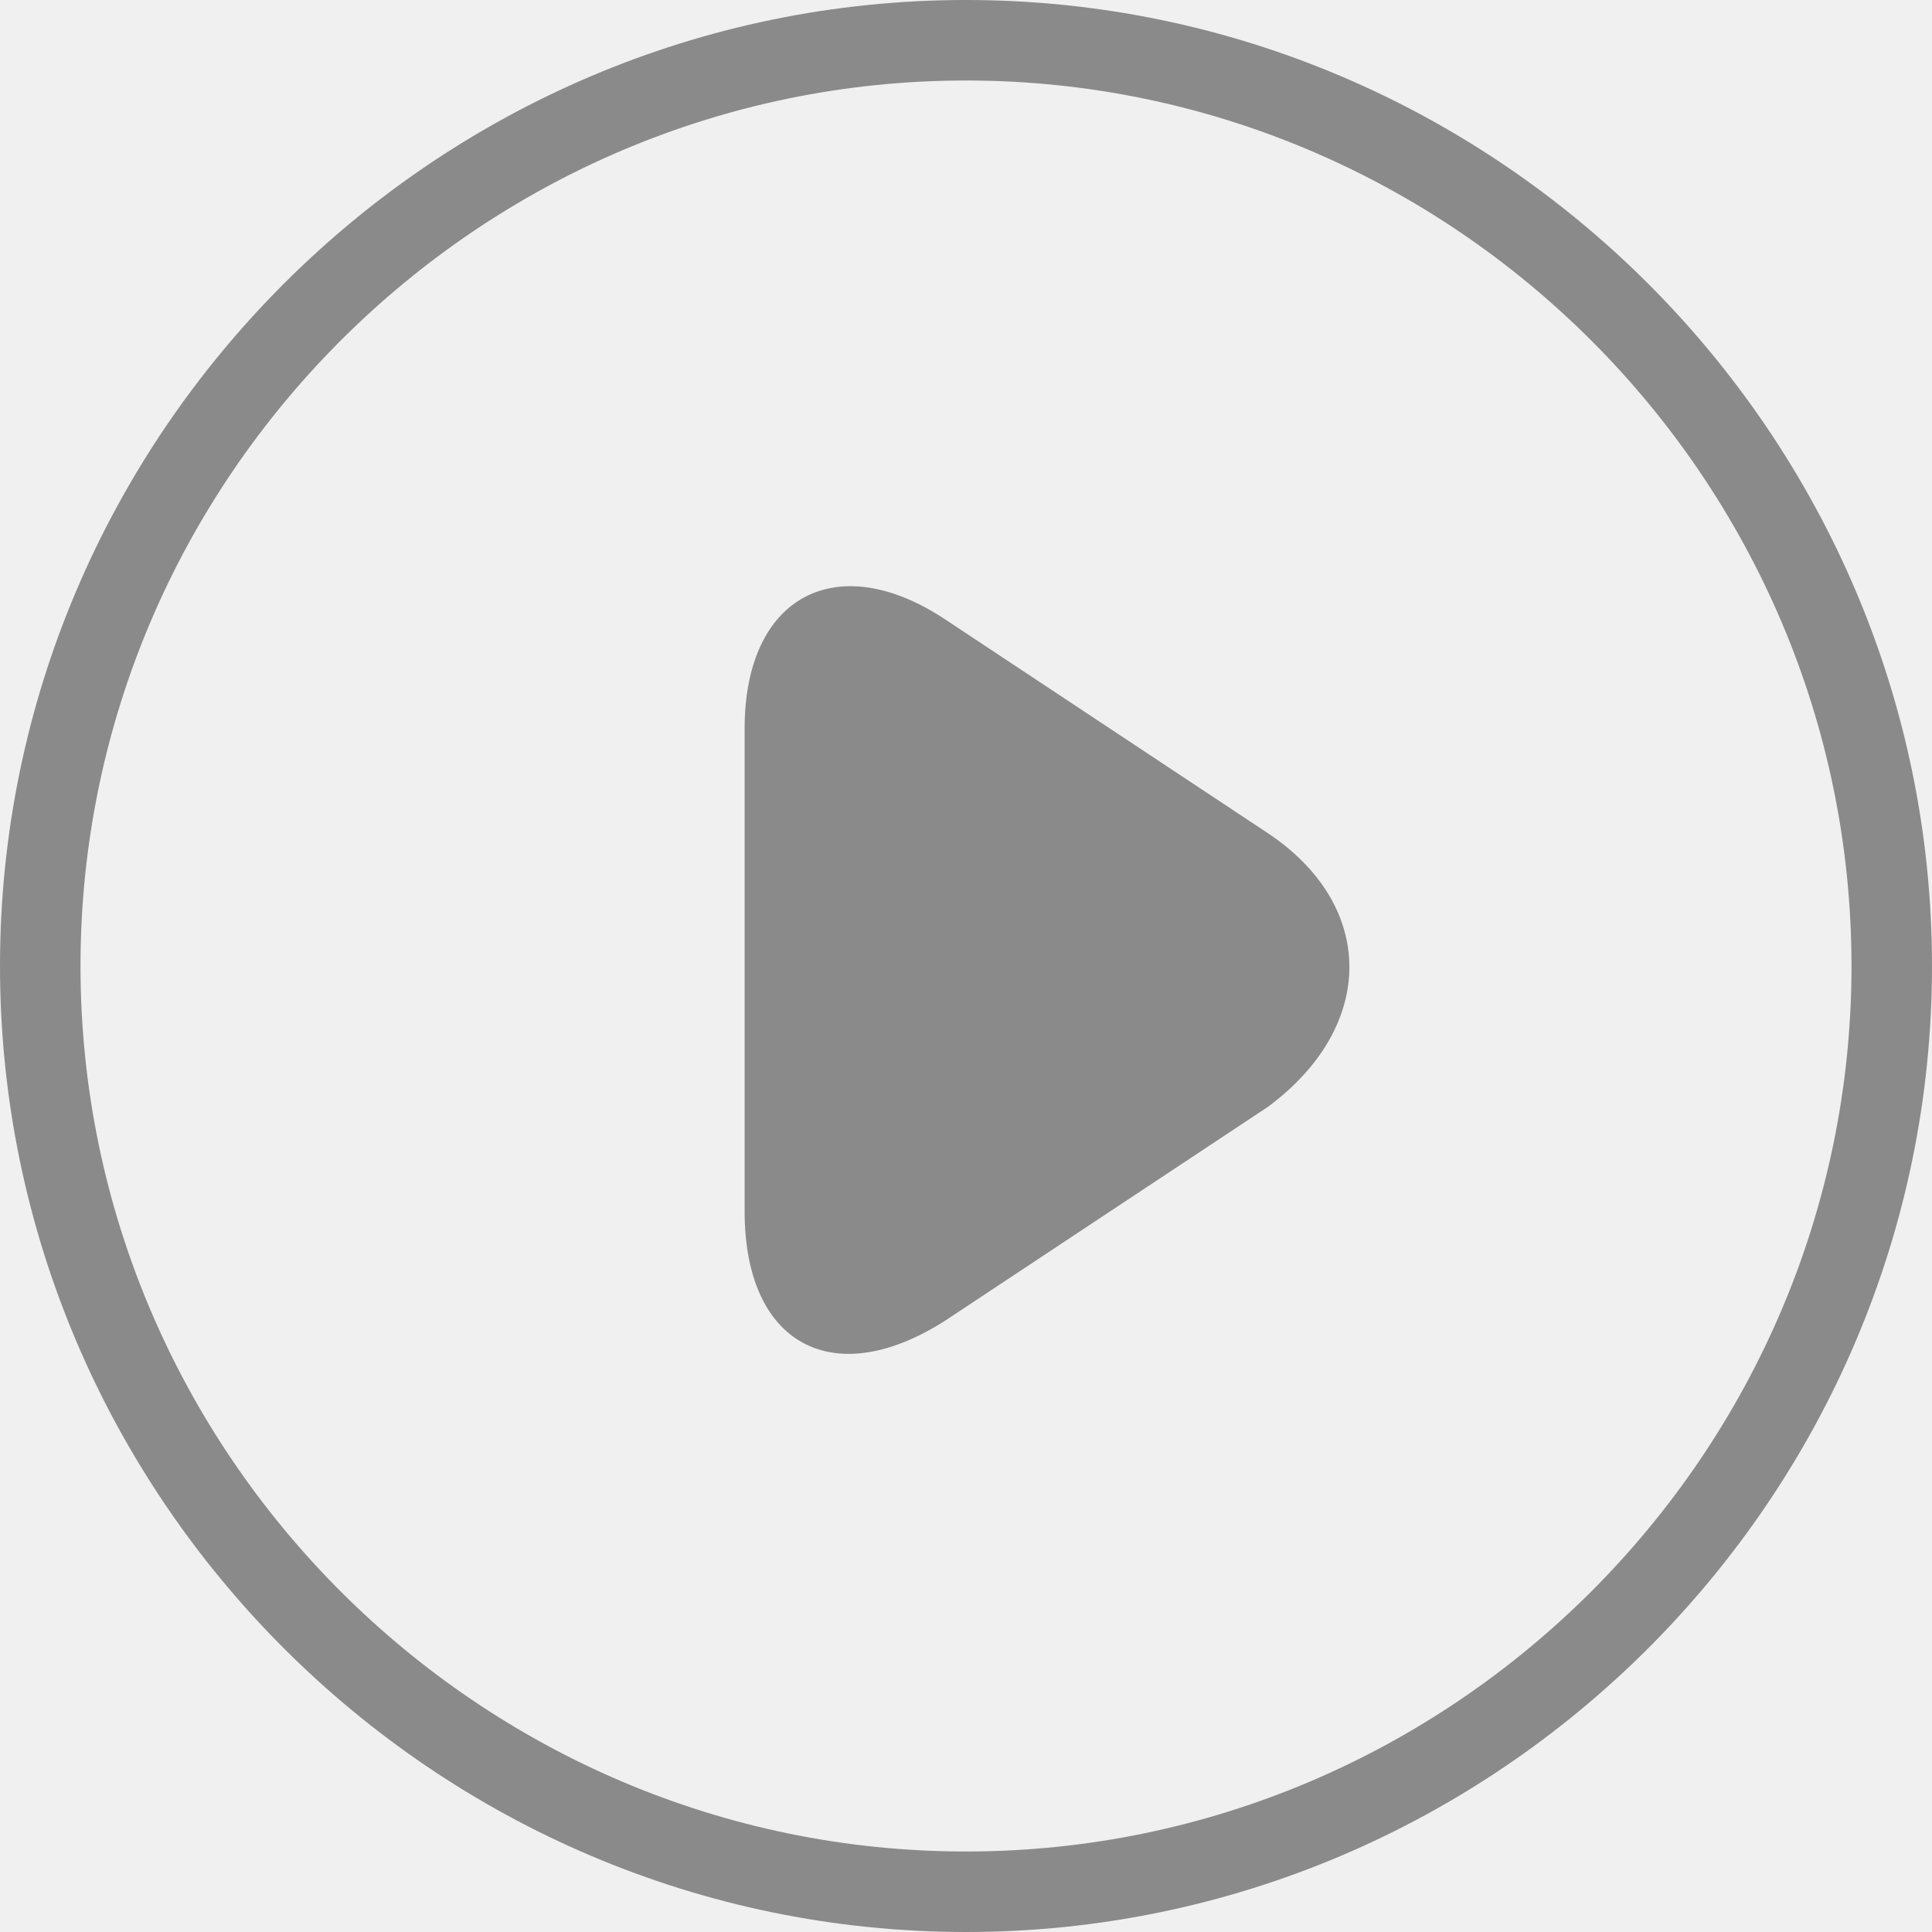
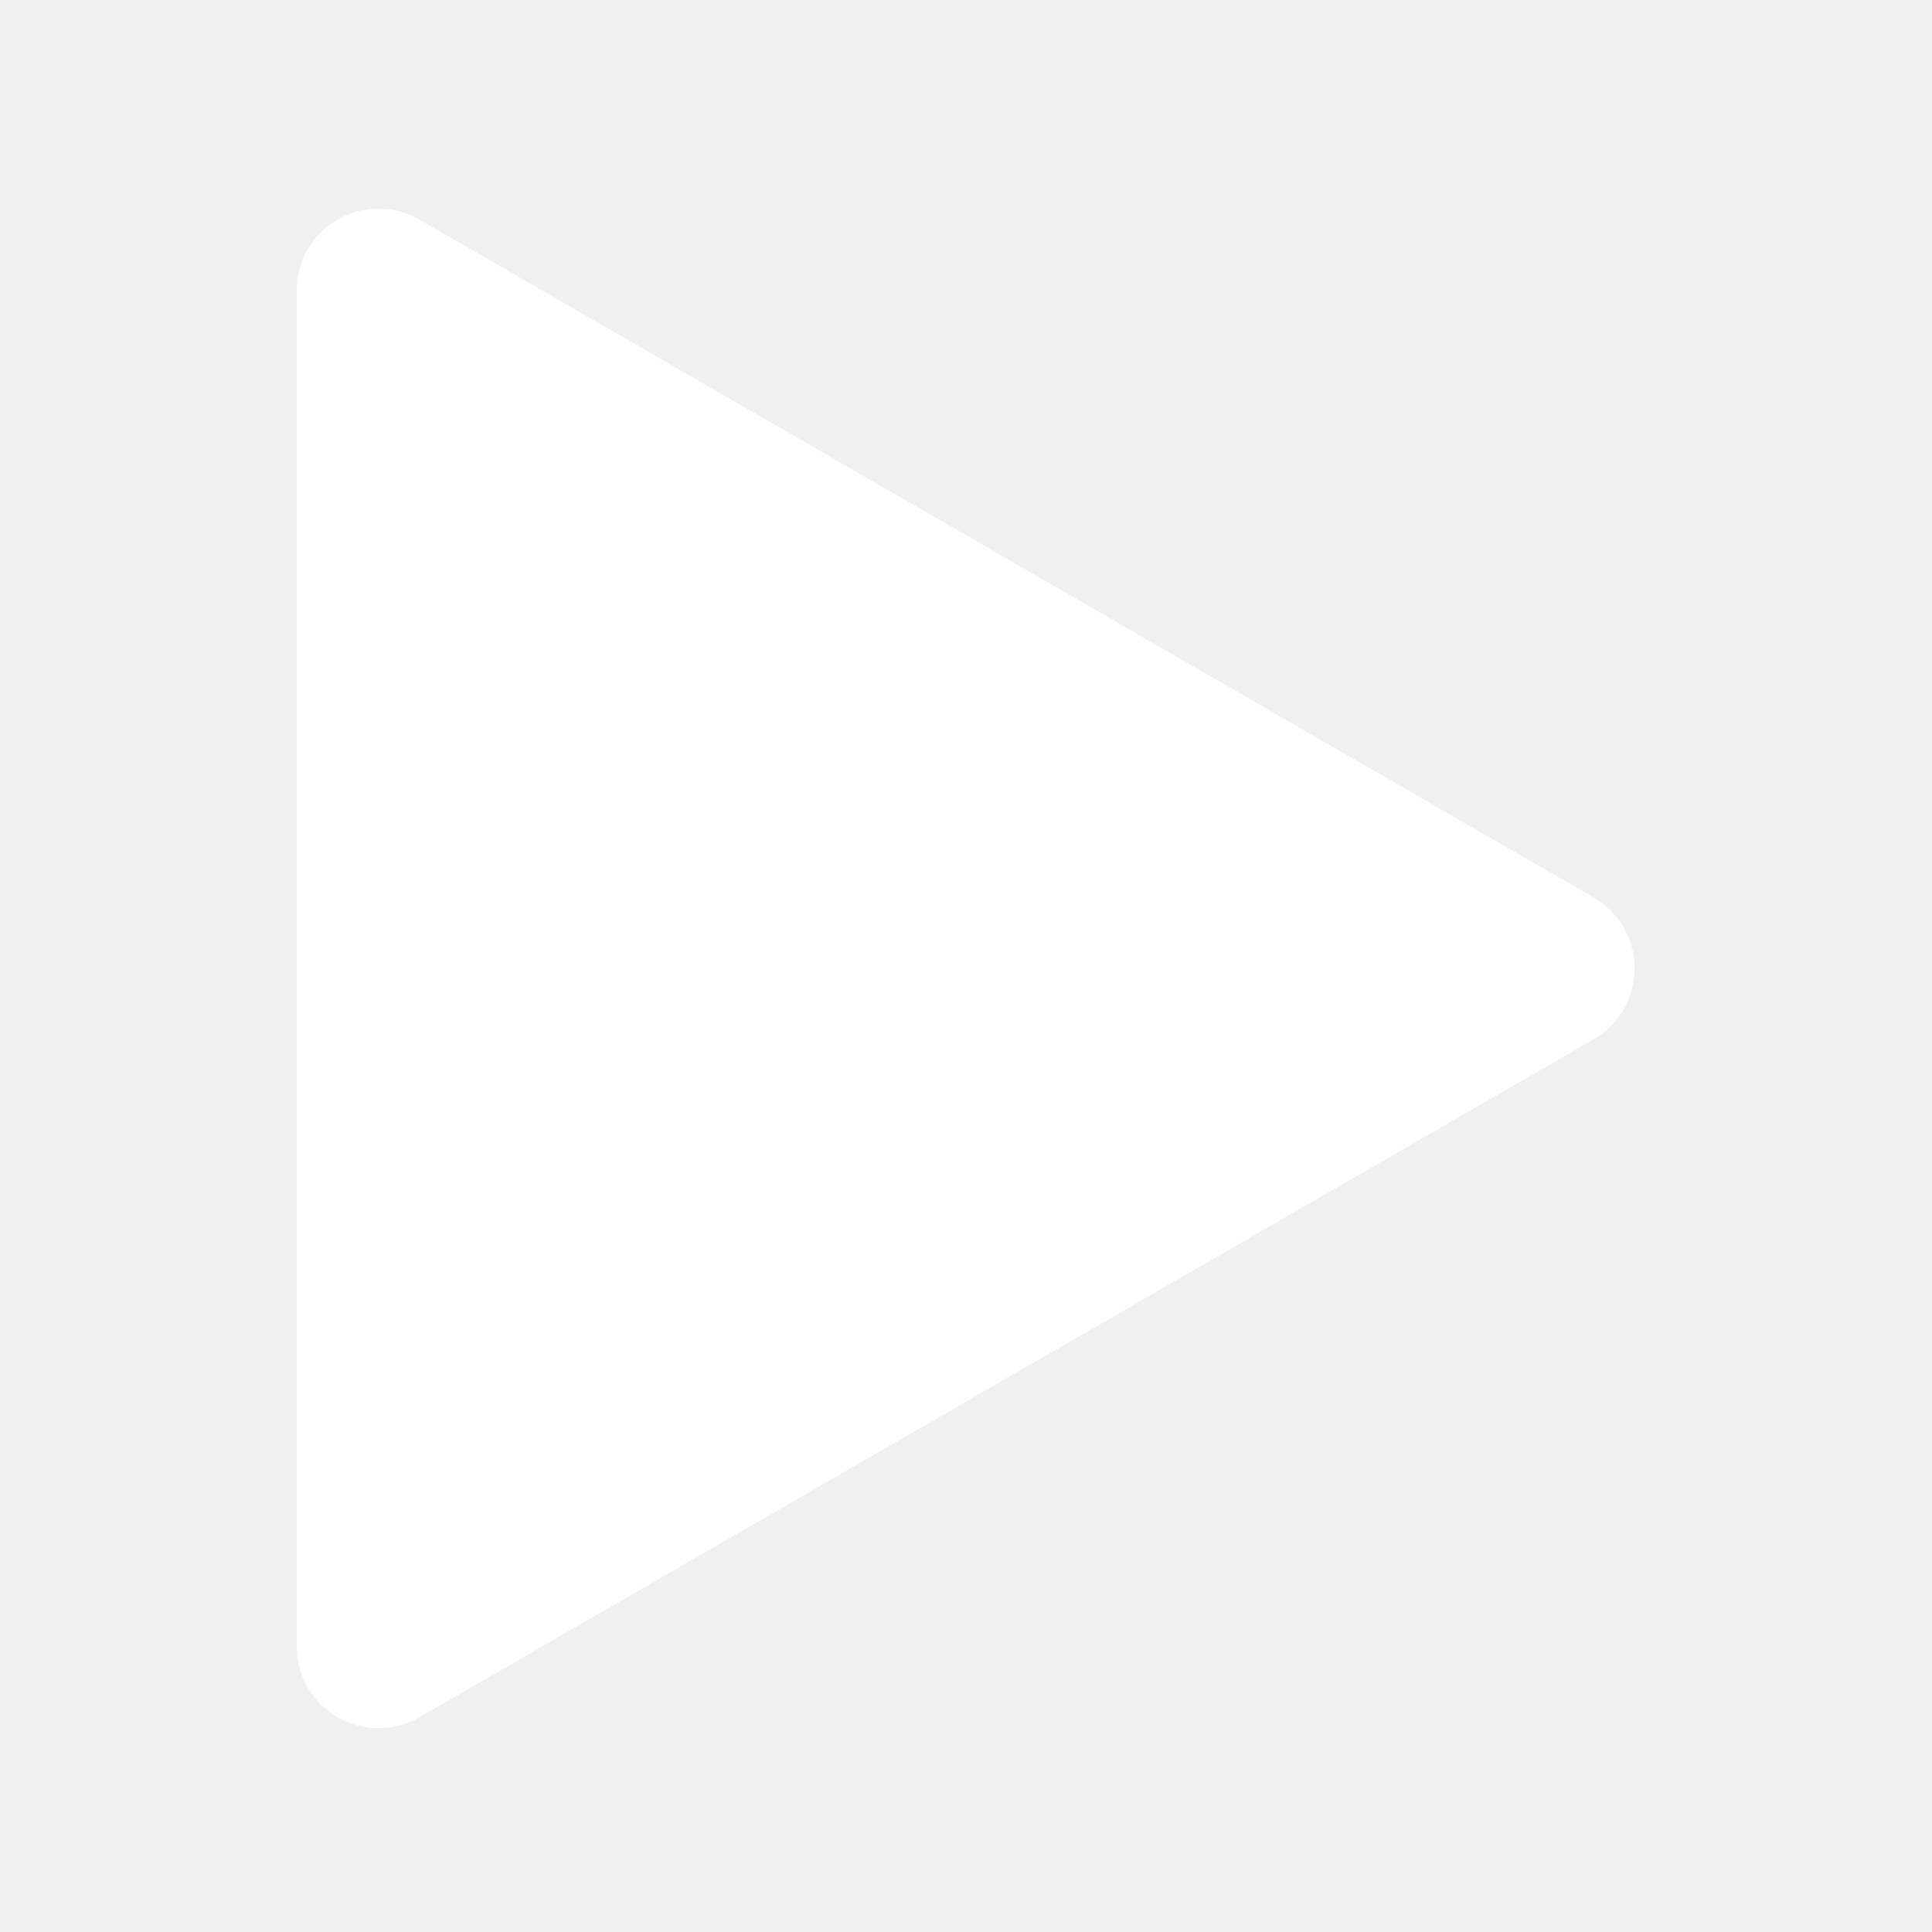
- <svg xmlns="http://www.w3.org/2000/svg" t="1518584729126" class="icon" style="" viewBox="0 0 1024 1024" version="1.1" p-id="1120" width="64" height="64">
+ <svg xmlns="http://www.w3.org/2000/svg" t="1585312428576" class="icon" viewBox="0 0 1024 1024" version="1.1" p-id="1454" width="64" height="64">
  <defs>
    <style type="text/css" />
  </defs>
-   <path d="M512 0C230.4 0 0 230.4 0 512s230.4 512 512 512 512-230.4 512-512S793.6 0 512 0z m0 981.333C253.867 981.333 42.667 770.133 42.667 512S253.867 42.667 512 42.667s469.333 211.2 469.333 469.333-211.2 469.333-469.333 469.333z" p-id="1121" fill="#8a8a8a" />
-   <path d="M672 441.6l-170.667-113.067c-57.6-38.4-106.667-12.8-106.667 57.6v256c0 70.4 46.933 96 106.667 57.6l170.667-113.067c57.6-42.667 57.6-106.667 0-145.067z" p-id="1122" fill="#8a8a8a" />
+   <path d="M844.704 475.73L222.285 116.38a43.343 43.343 0 0 0-65.025 37.548v718.693a43.336 43.336 0 0 0 65.025 37.541l622.413-359.343a43.357 43.357 0 0 0 0.007-75.089z" fill="#ffffff" p-id="1455" />
</svg>
